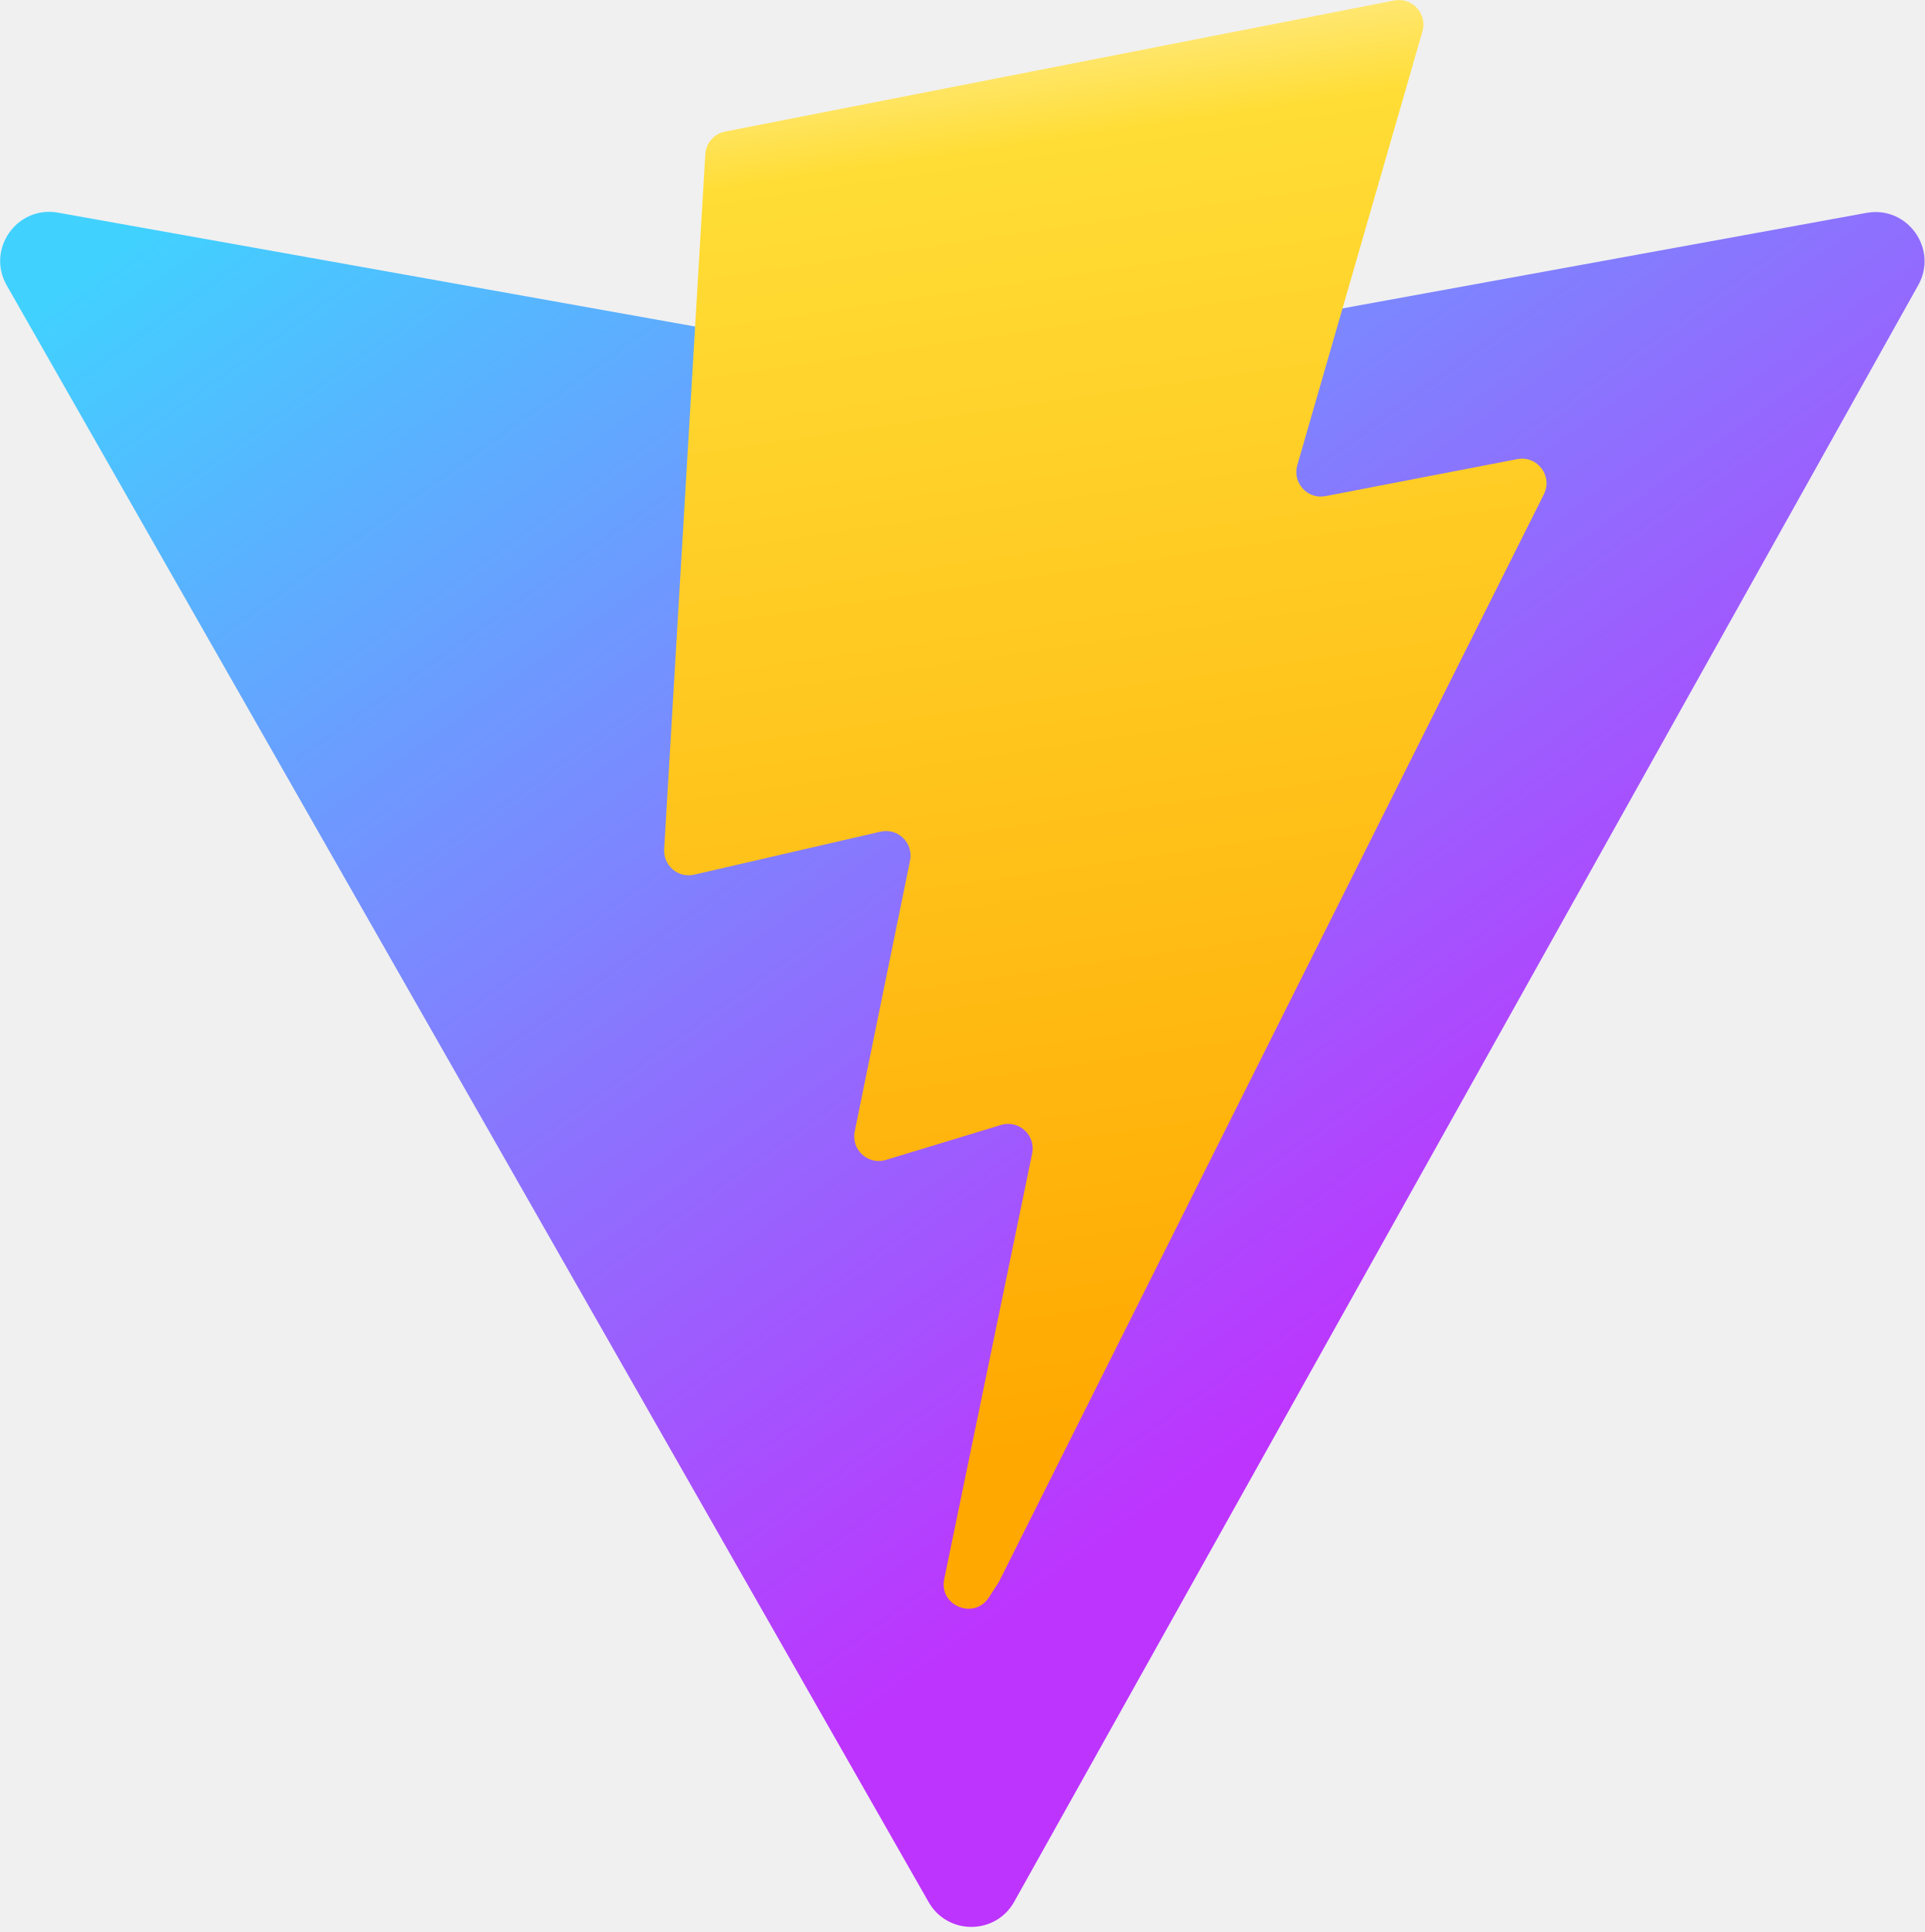
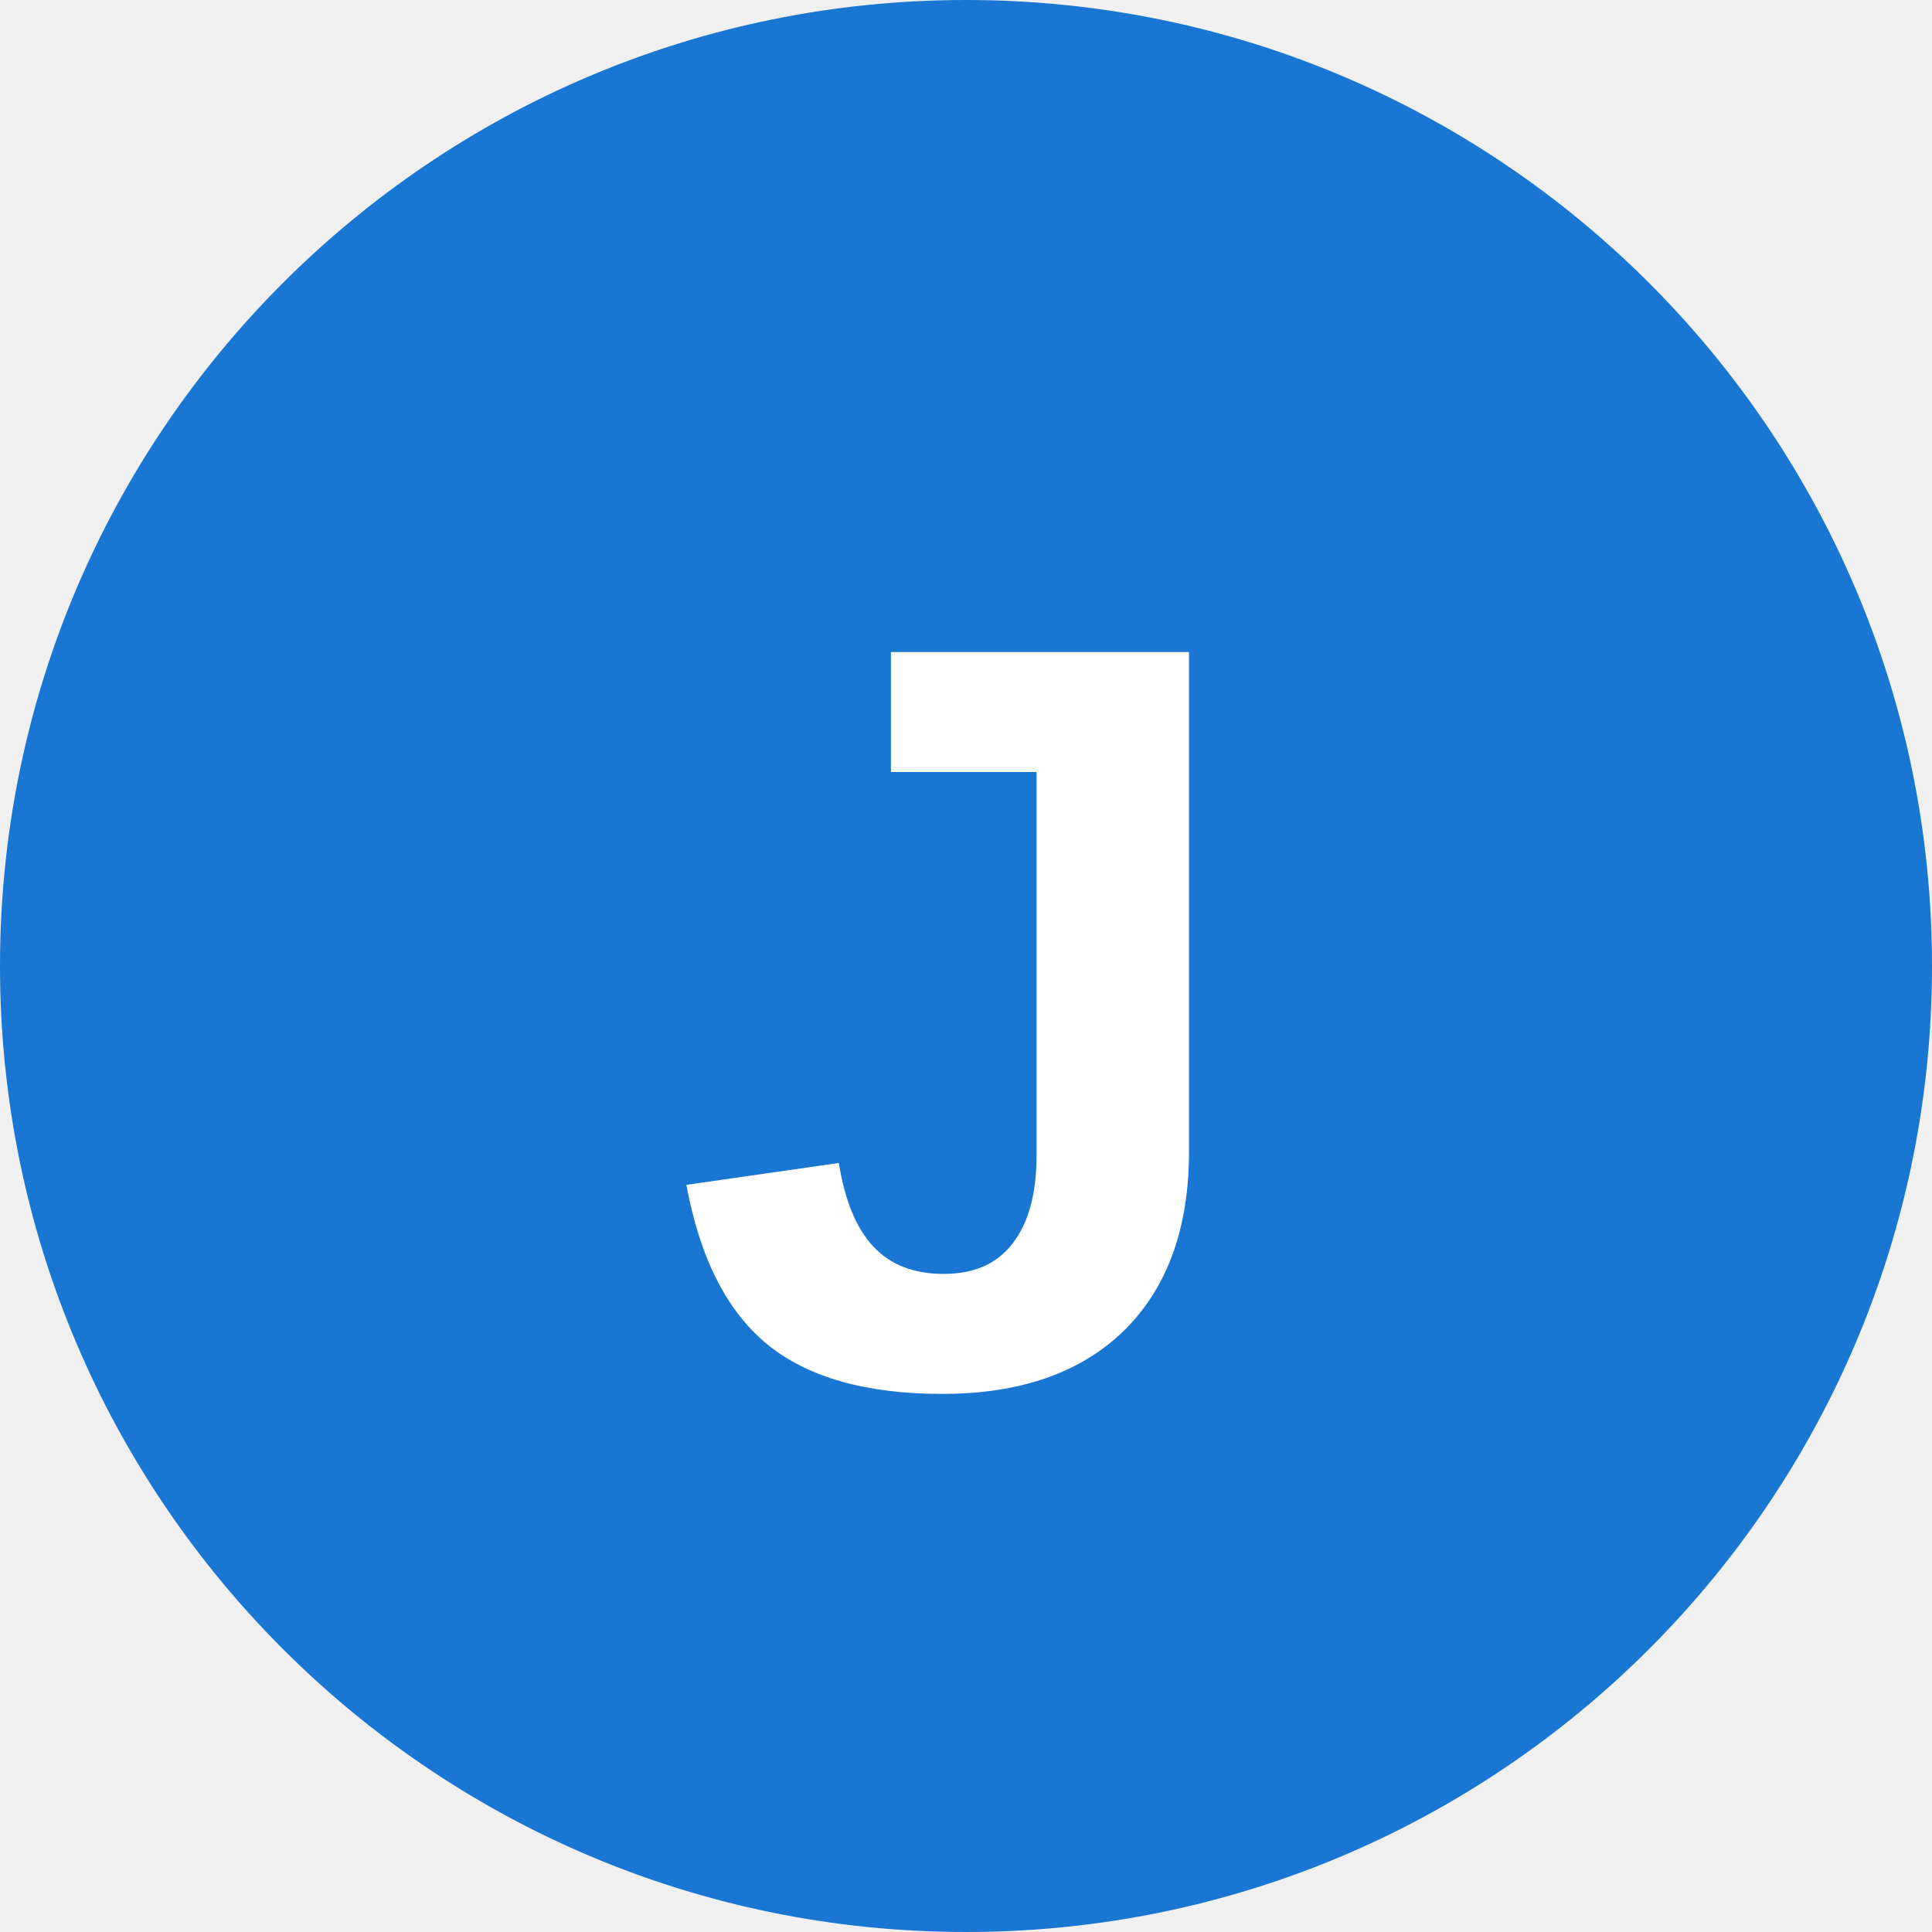
- <svg xmlns="http://www.w3.org/2000/svg" aria-hidden="true" role="img" class="iconify iconify--logos" width="31.88" height="32" preserveAspectRatio="xMidYMid meet" viewBox="0 0 256 257">
-   <defs>
-     <linearGradient id="IconifyId1813088fe1fbc01fb466" x1="-.828%" x2="57.636%" y1="7.652%" y2="78.411%">
-       <stop offset="0%" stop-color="#41D1FF" />
-       <stop offset="100%" stop-color="#BD34FE" />
-     </linearGradient>
-     <linearGradient id="IconifyId1813088fe1fbc01fb467" x1="43.376%" x2="50.316%" y1="2.242%" y2="89.03%">
-       <stop offset="0%" stop-color="#FFEA83" />
-       <stop offset="8.333%" stop-color="#FFDD35" />
-       <stop offset="100%" stop-color="#FFA800" />
-     </linearGradient>
-   </defs>
-   <path fill="url(#IconifyId1813088fe1fbc01fb466)" d="M255.153 37.938L134.897 252.976c-2.483 4.44-8.862 4.466-11.382.048L.875 37.958c-2.746-4.814 1.371-10.646 6.827-9.67l120.385 21.517a6.537 6.537 0 0 0 2.322-.004l117.867-21.483c5.438-.991 9.574 4.796 6.877 9.62Z" />
-   <path fill="url(#IconifyId1813088fe1fbc01fb467)" d="M185.432.063L96.44 17.501a3.268 3.268 0 0 0-2.634 3.014l-5.474 92.456a3.268 3.268 0 0 0 3.997 3.378l24.777-5.718c2.318-.535 4.413 1.507 3.936 3.838l-7.361 36.047c-.495 2.426 1.782 4.5 4.151 3.78l15.304-4.649c2.372-.72 4.652 1.36 4.15 3.788l-11.698 56.621c-.732 3.542 3.979 5.473 5.943 2.437l1.313-2.028l72.516-144.72c1.215-2.423-.88-5.186-3.54-4.672l-25.505 4.922c-2.396.462-4.435-1.77-3.759-4.114l16.646-57.705c.677-2.35-1.37-4.583-3.769-4.113Z" />
+ <svg xmlns="http://www.w3.org/2000/svg" width="40" height="40" viewBox="0 0 40 40" fill="none">
+   <circle cx="20" cy="20" r="20" fill="#1976d2" />
+   <text x="50%" y="56%" text-anchor="middle" fill="white" font-family="Arial, Helvetica, sans-serif" font-size="22" font-weight="bold" dominant-baseline="middle">J</text>
</svg>
